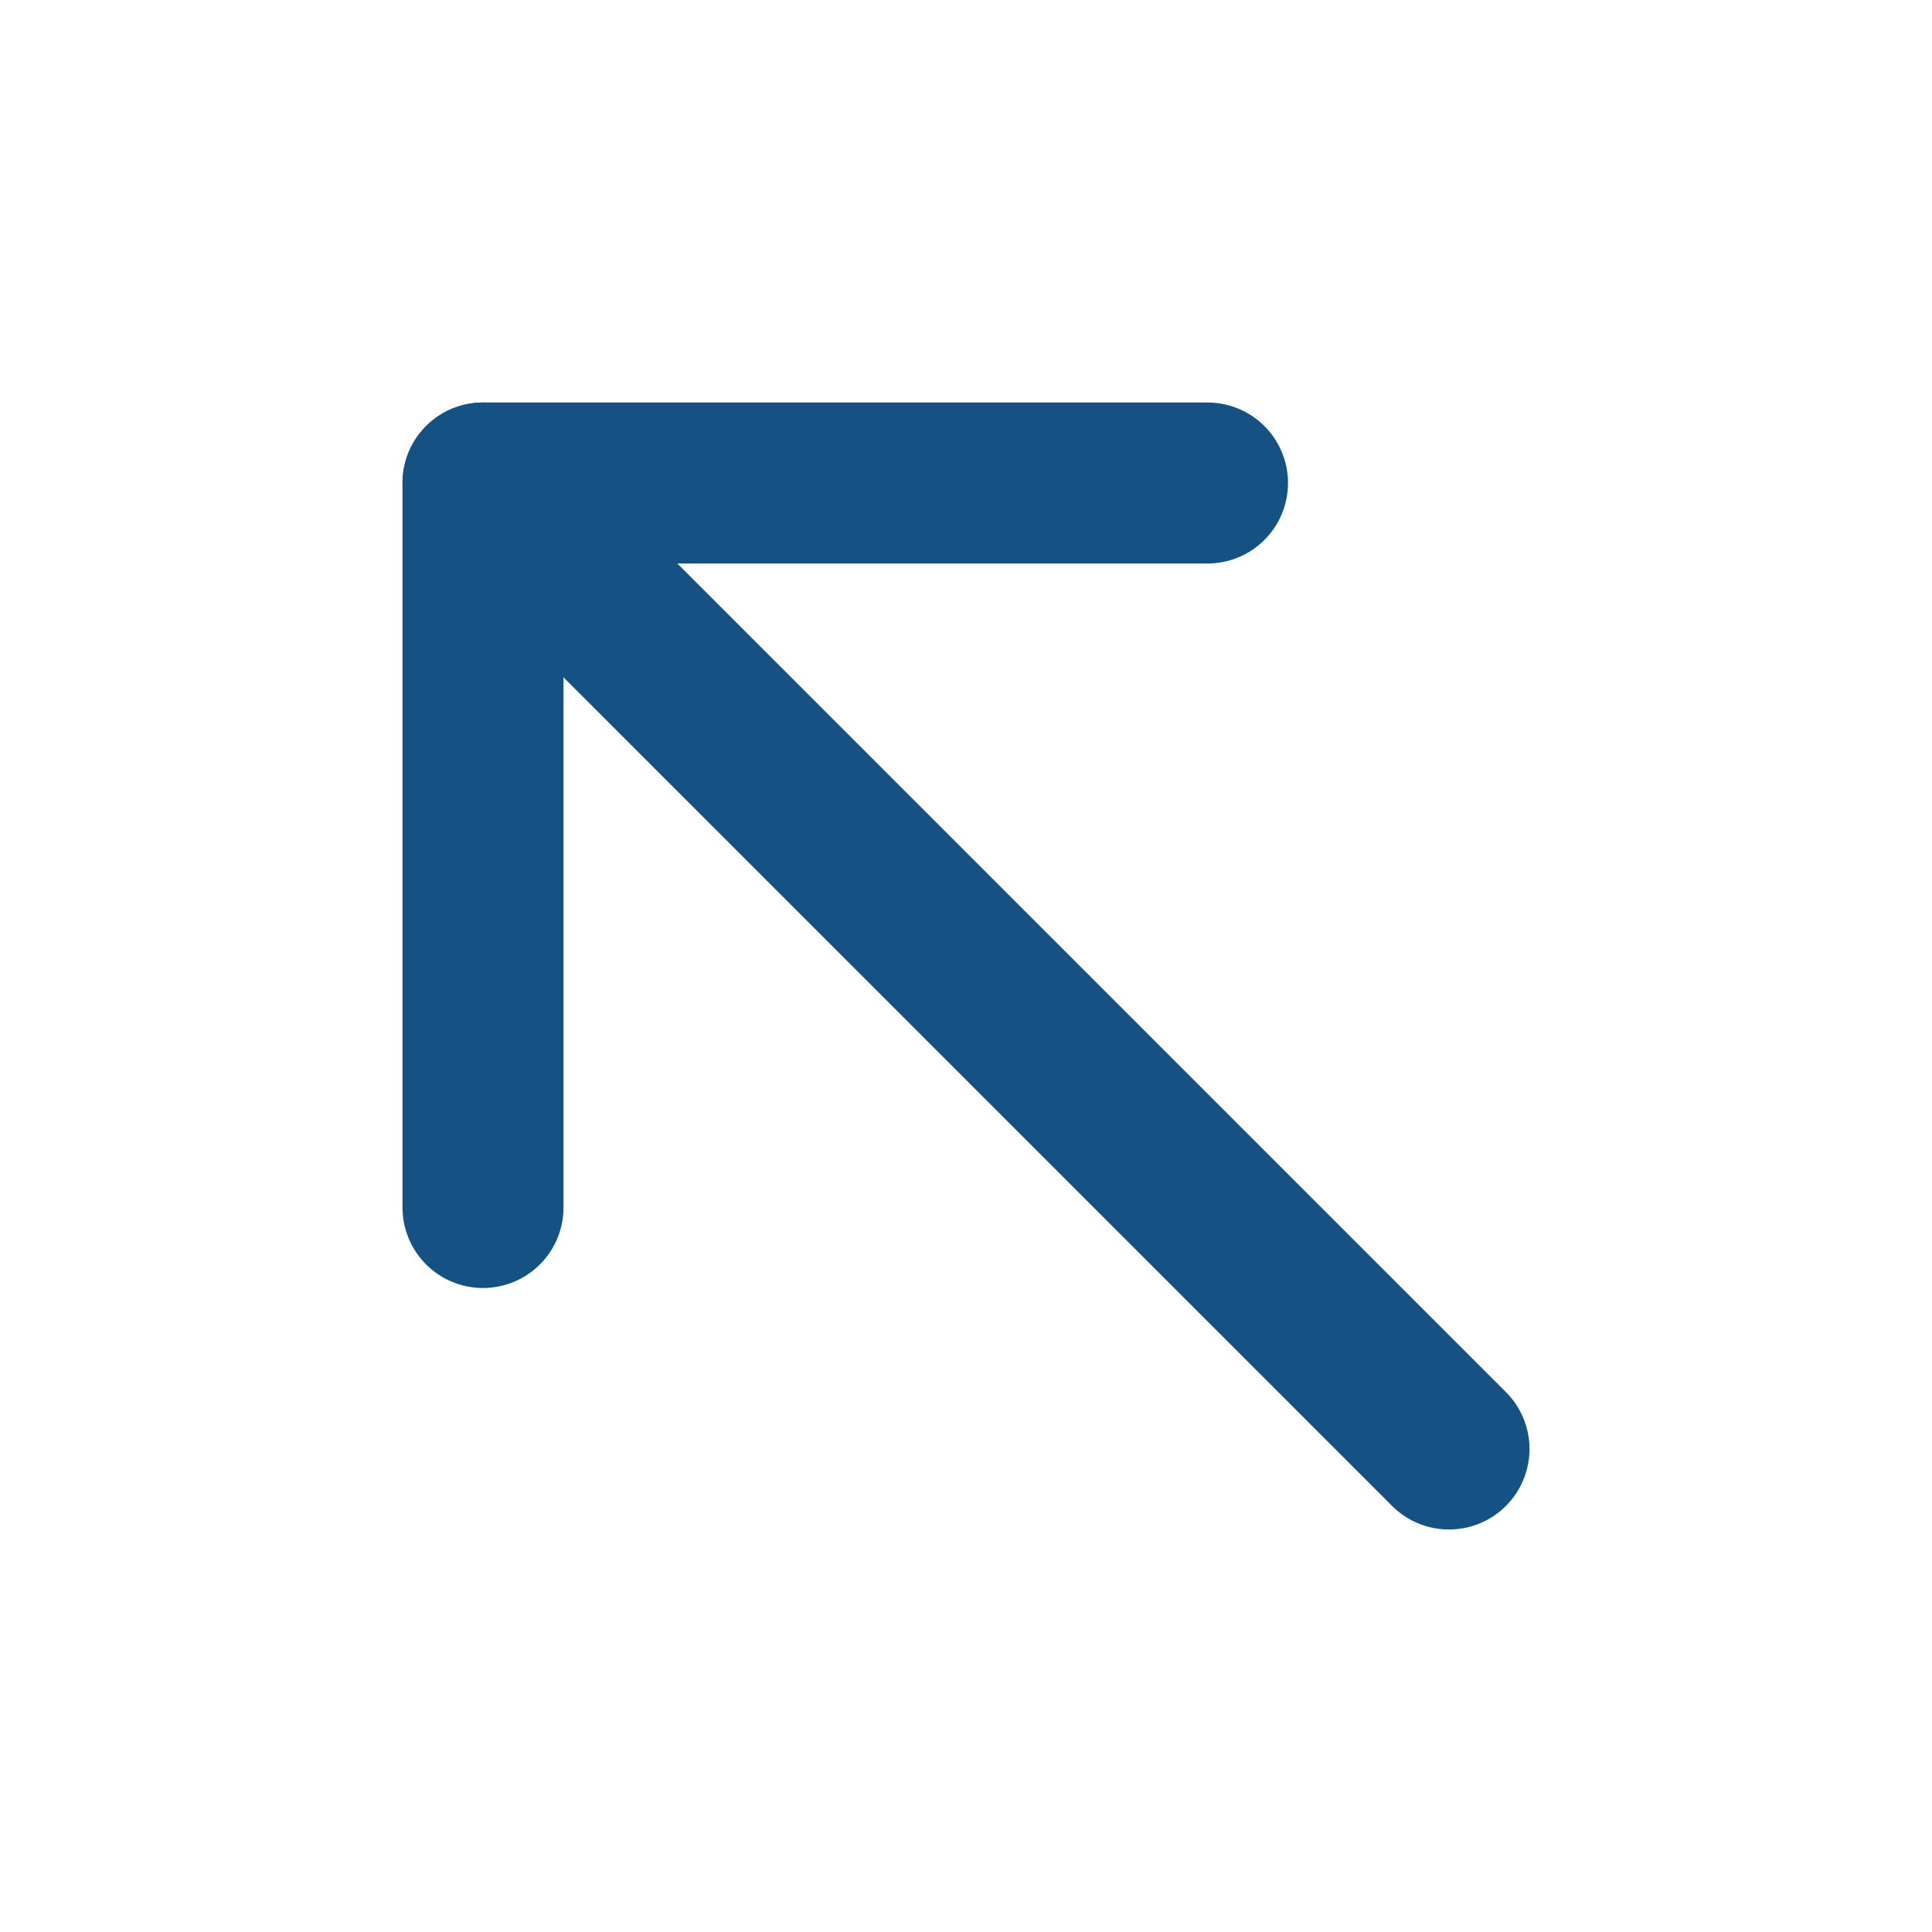
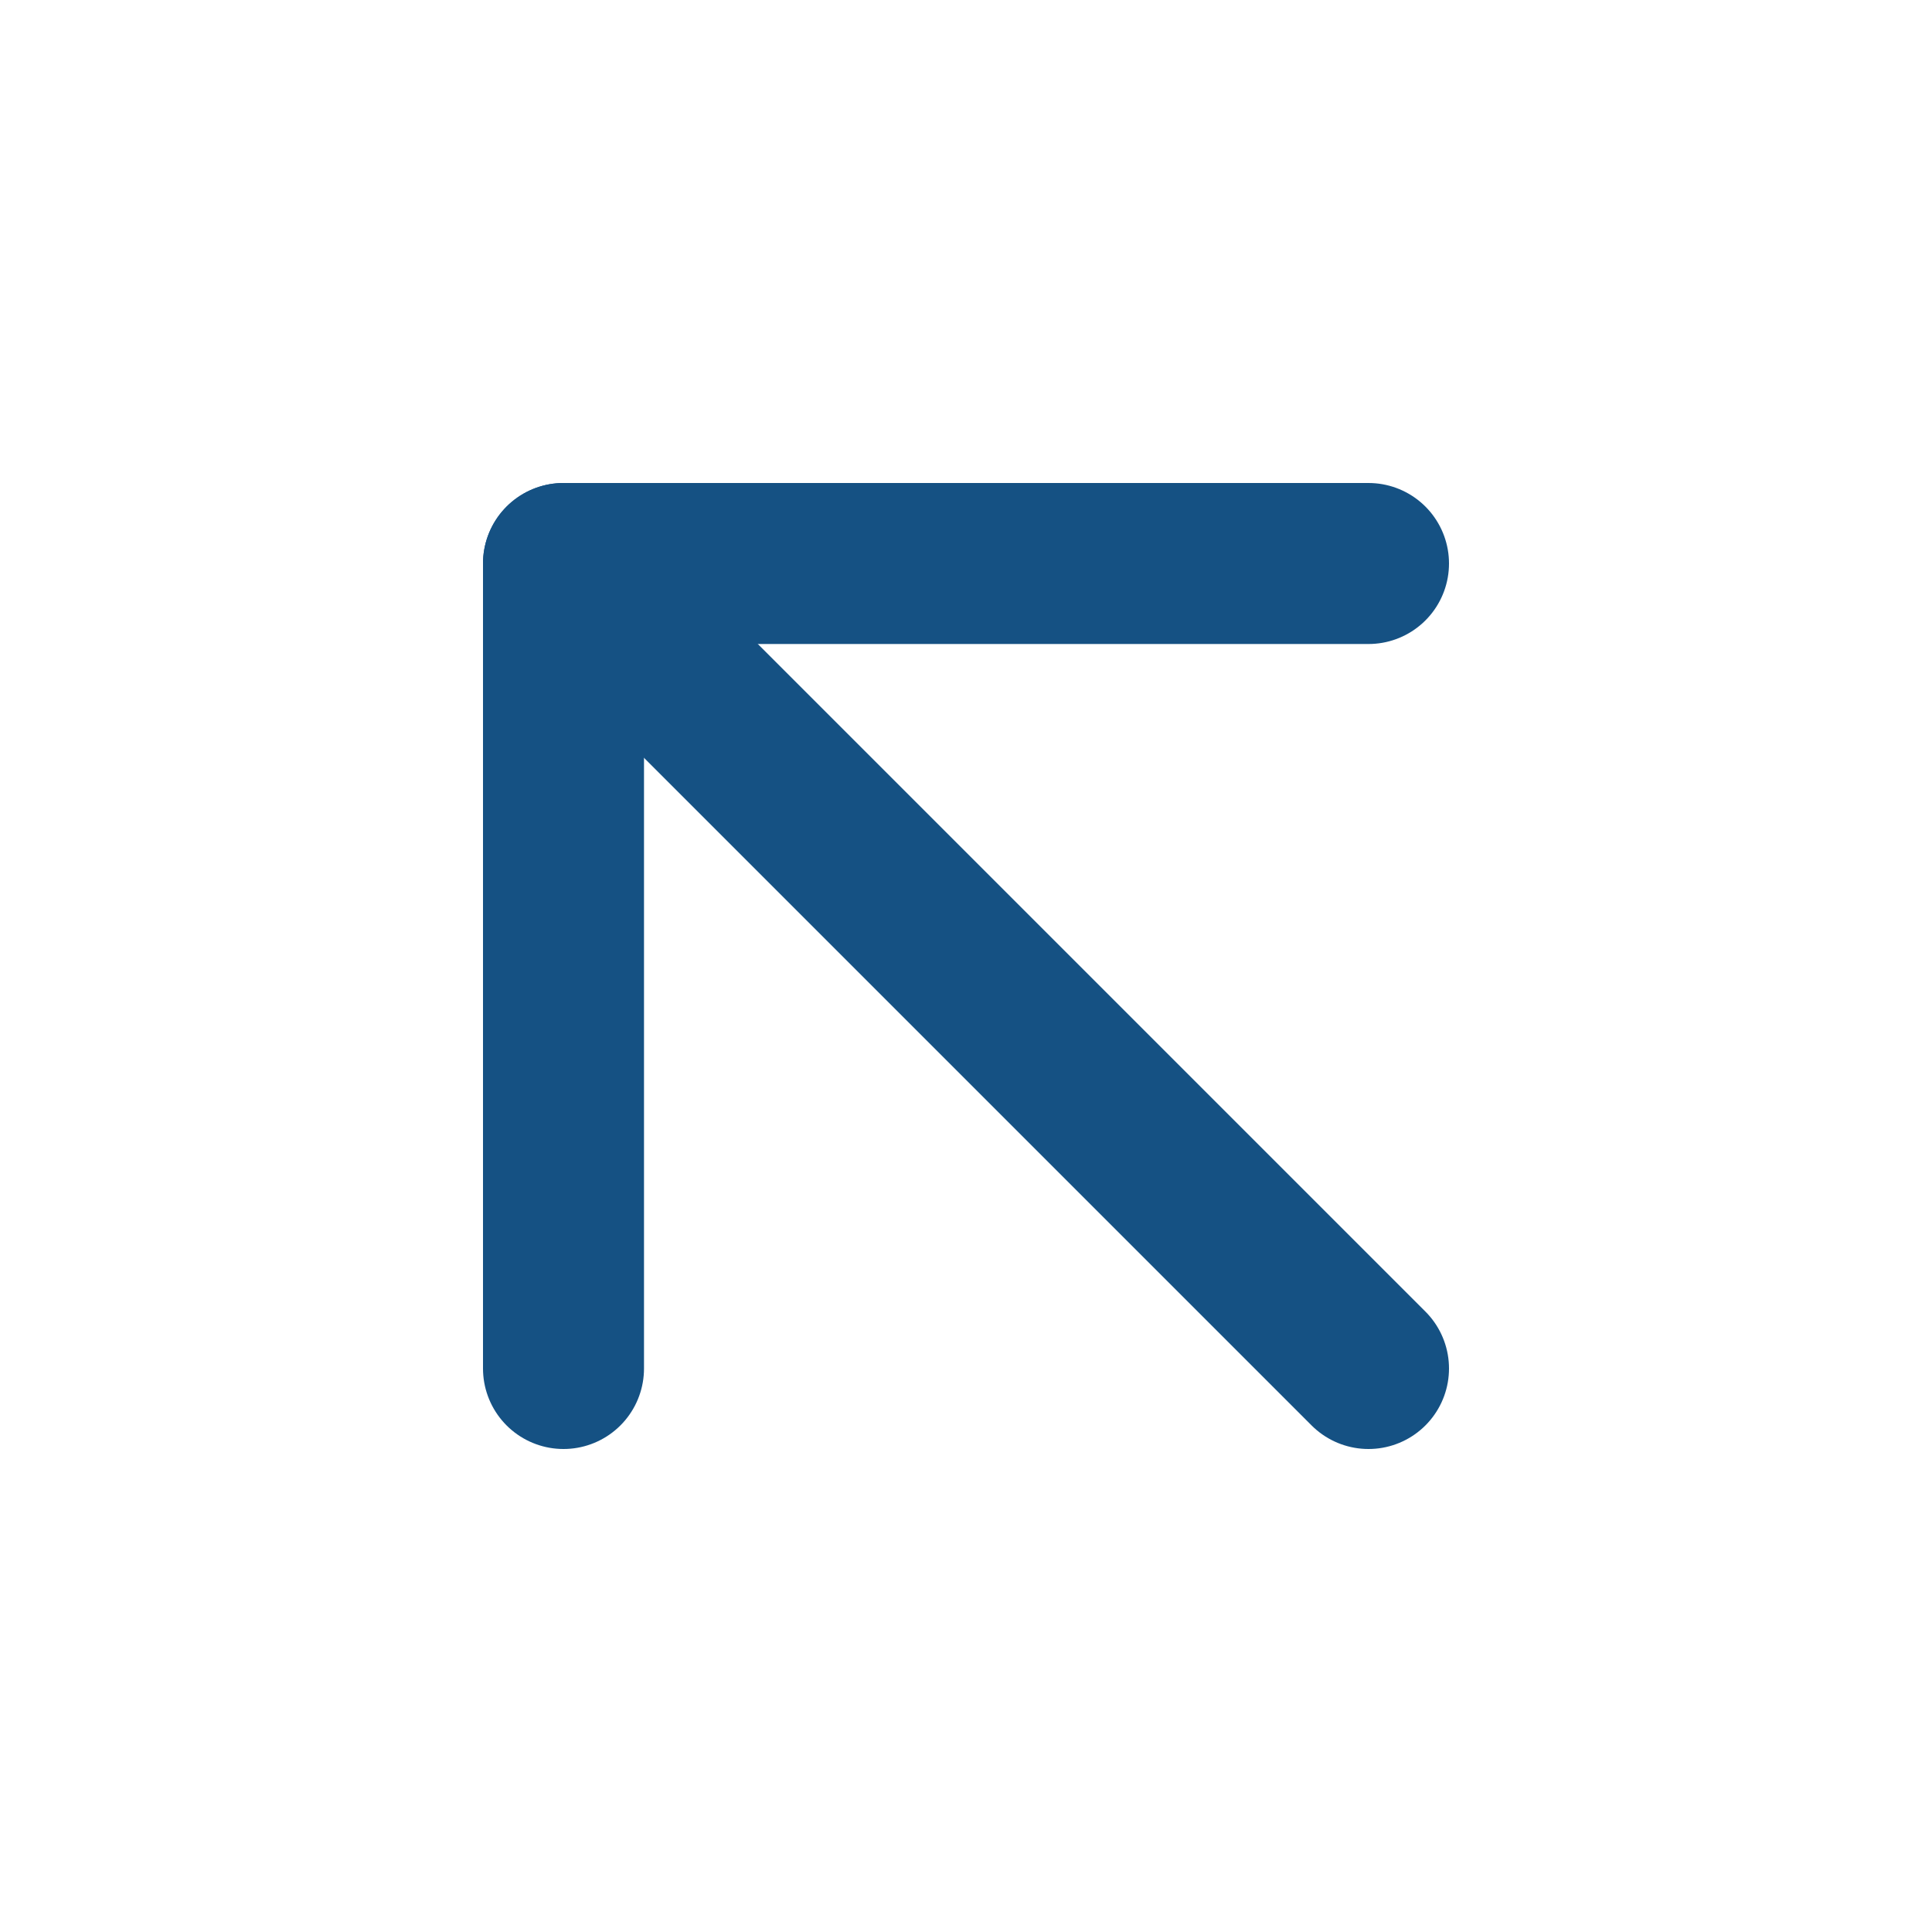
<svg xmlns="http://www.w3.org/2000/svg" width="24" height="24" viewBox="0 0 24 24" fill="none" stroke="#155183" stroke-width="2" stroke-linecap="round" stroke-linejoin="round" class="feather feather-arrow-up-left">
-   <line x1="18" y1="18" x2="6" y2="6" />
-   <polyline points="15 6 6 6 6 15" />
+   <line x1="17" y1="17" x2="7" y2="7" />
+   <polyline points="7 17 7 7 17 7" />
</svg>
